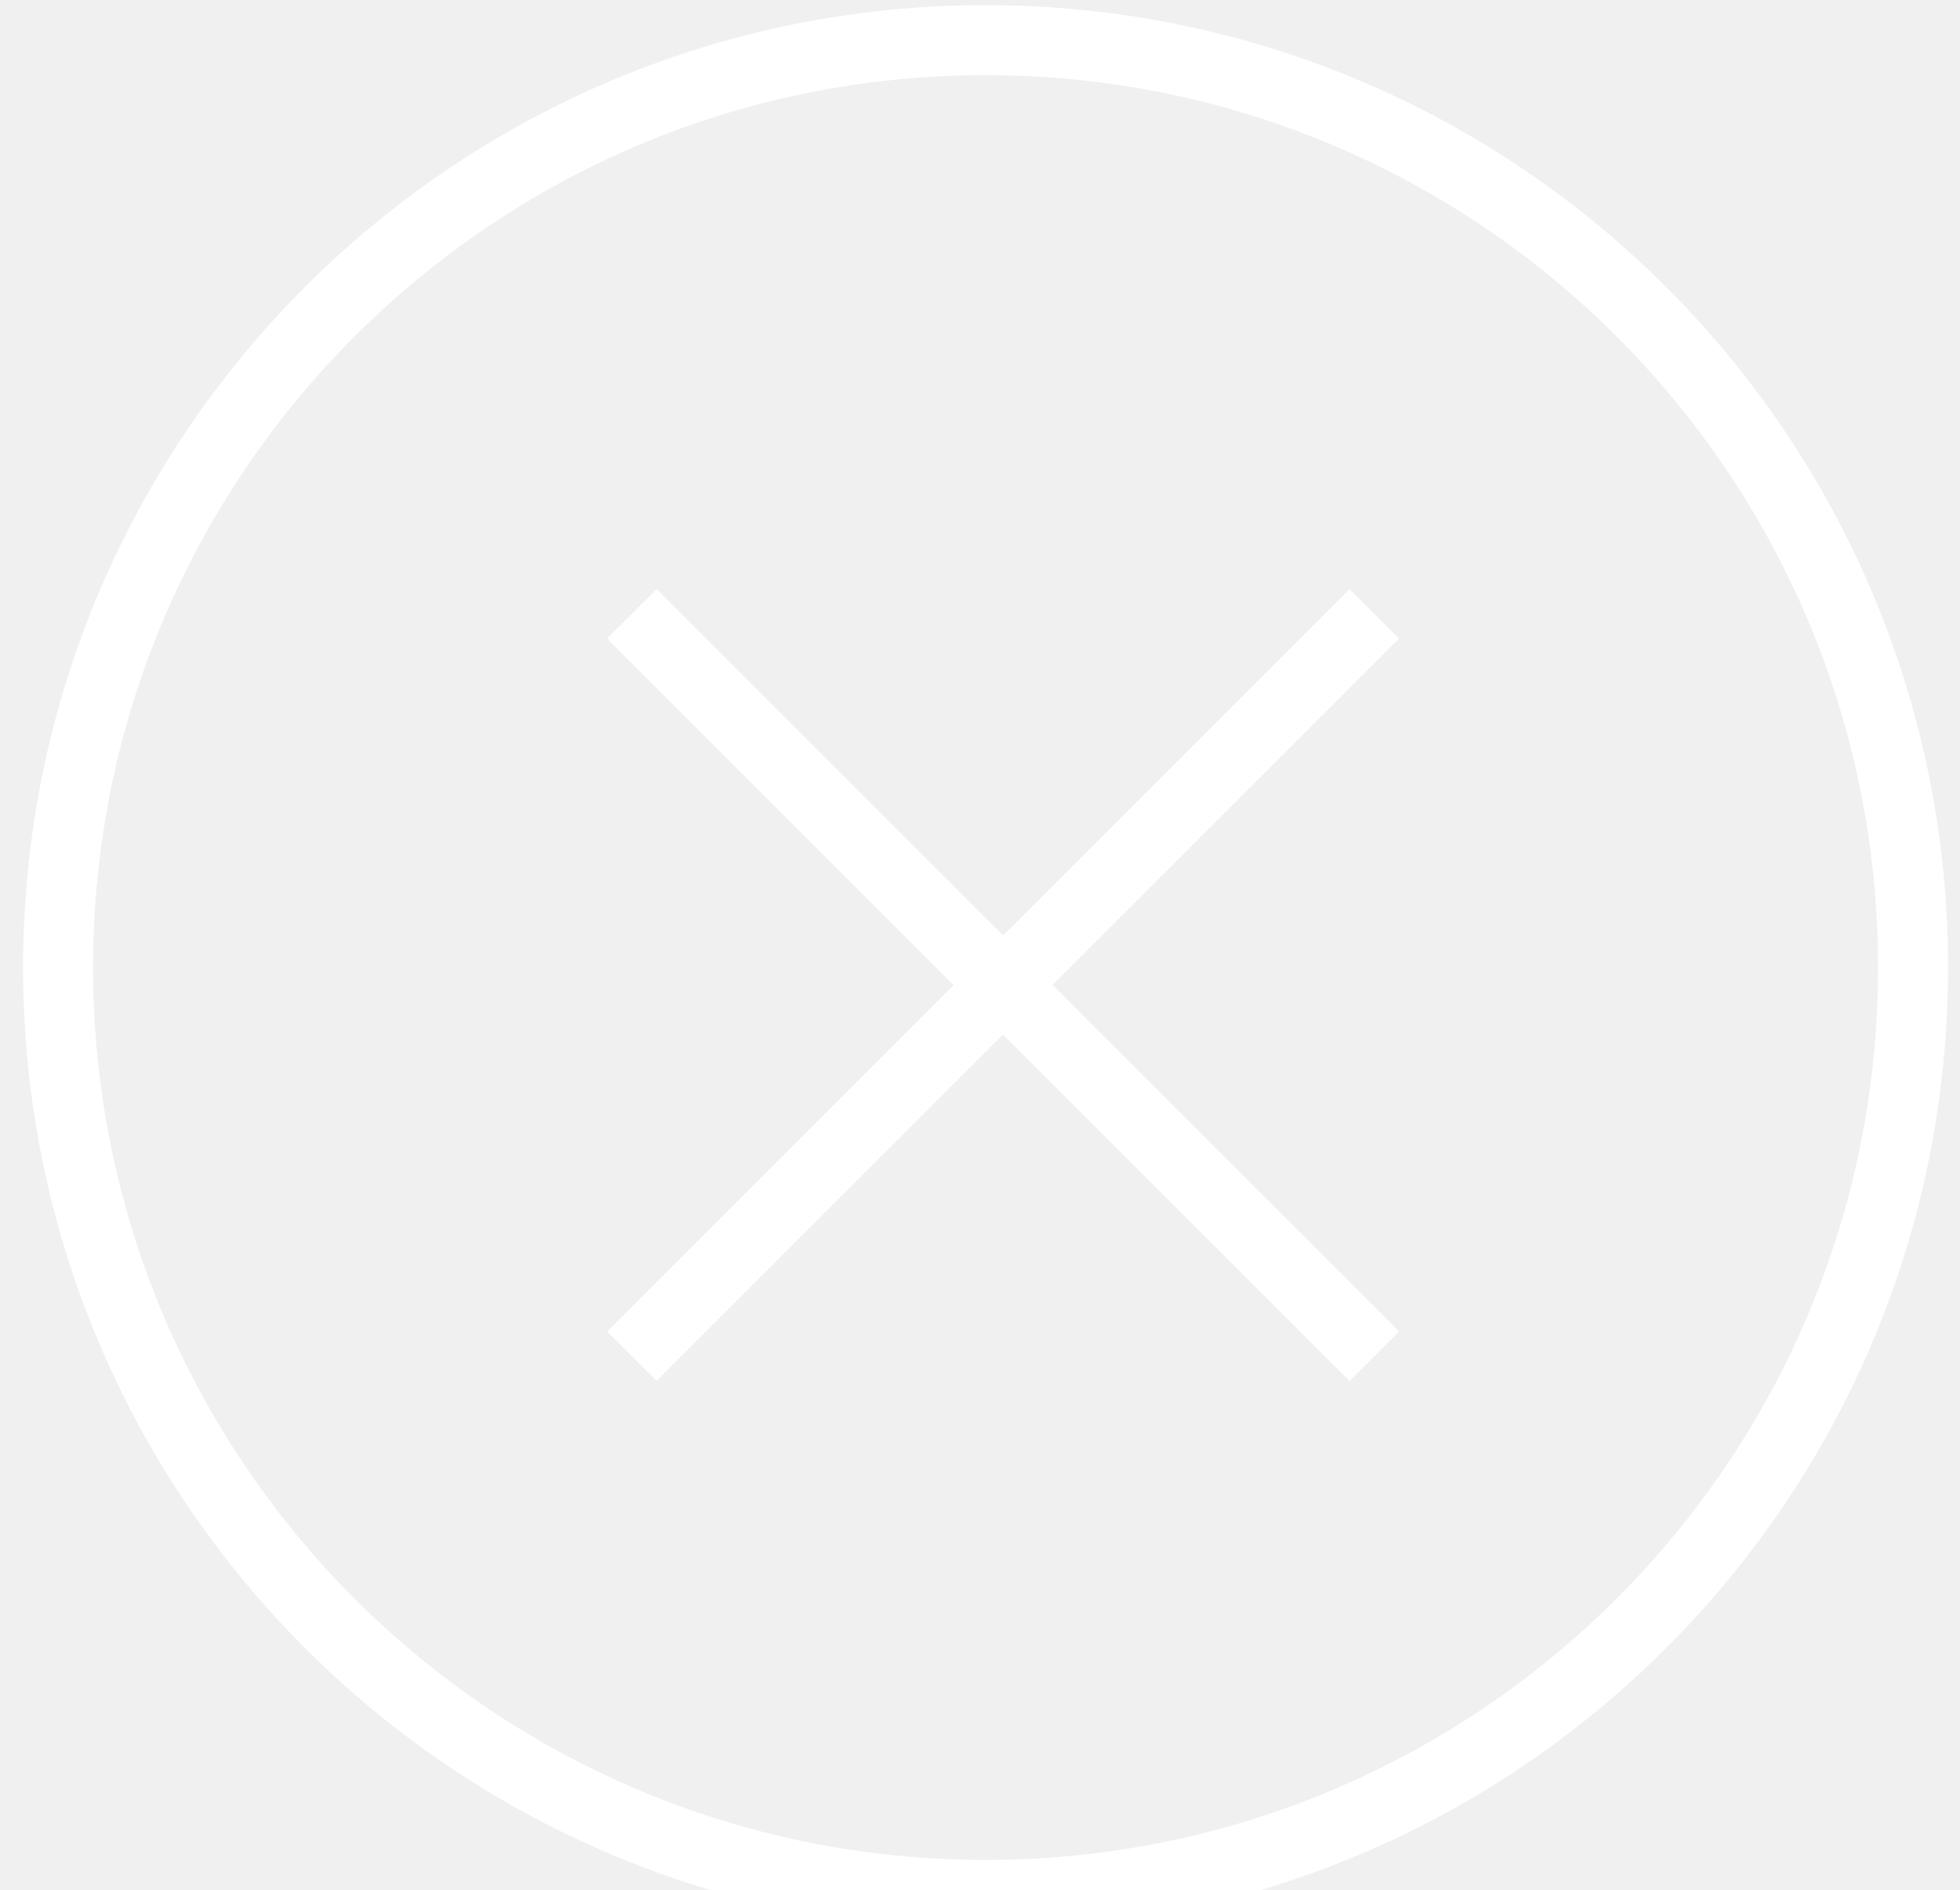
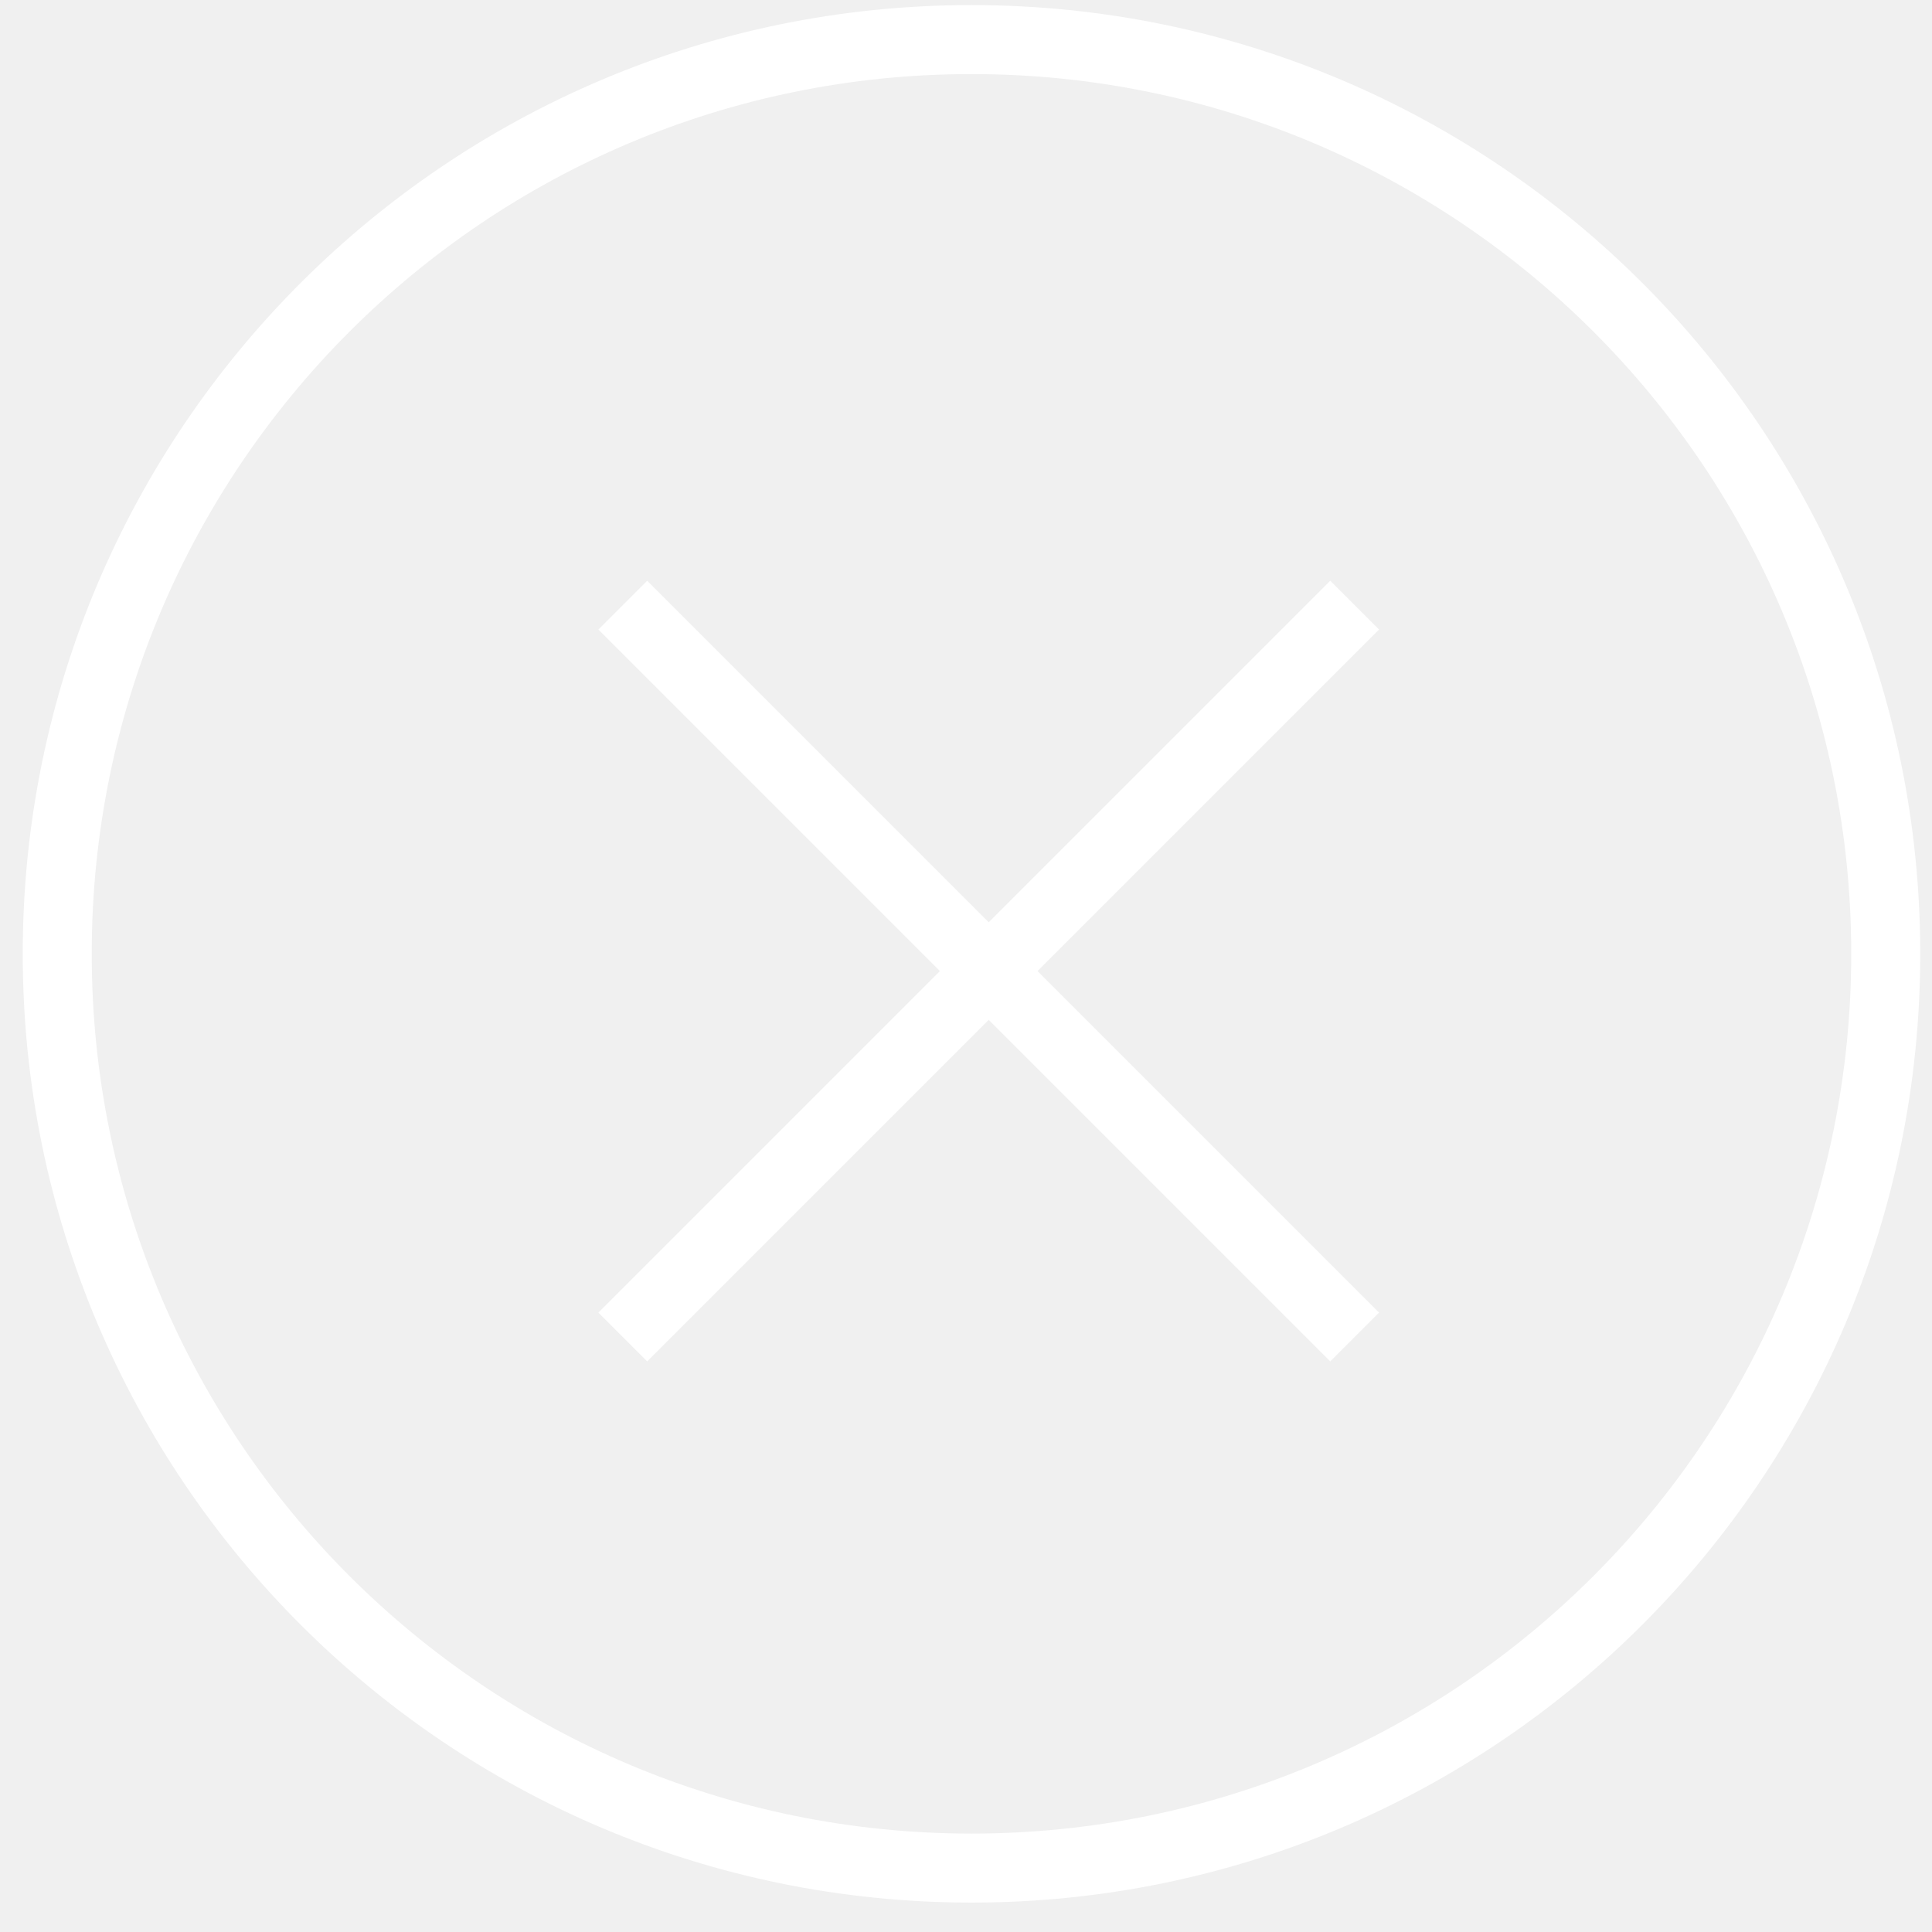
- <svg xmlns="http://www.w3.org/2000/svg" width="56px" height="54px" viewBox="0 0 56 54" version="1.1">
+ <svg xmlns="http://www.w3.org/2000/svg" width="56px" height="56px" viewBox="0 0 56 56" version="1.1">
  <defs />
  <g id="IMP---START-.-STOP-.-MAINTENANCE" stroke="none" stroke-width="1" fill="none" fill-rule="evenodd">
    <g id="REPORT-Copy-3" transform="translate(-1356, -94)" stroke="#FFFFFF">
      <g id="Menu-Black" transform="translate(0, 67)">
        <g id="CANCEL-WHITE" transform="translate(1356.819, 28.14706)">
          <g id="CANCEL" transform="translate(0.839874, 0)">
            <path d="M26.5,53 C41.136,53 53,41.136 53,26.5 C53,11.864 41.136,0 26.5,0 C11.864,0 0,11.864 0,26.5 C0,41.136 11.864,53 26.5,53 Z" id="Oval-93" stroke-width="2" />
            <g id="Group-4" transform="translate(27, 27) rotate(-315) translate(-27, -27) translate(12, 12)" stroke-width="2">
              <path d="M3.90798505e-14,15 L30,15" id="Path-460" />
              <path d="M15,30 L15,3.55271368e-14" id="Path-460" />
            </g>
          </g>
        </g>
      </g>
    </g>
  </g>
</svg>
